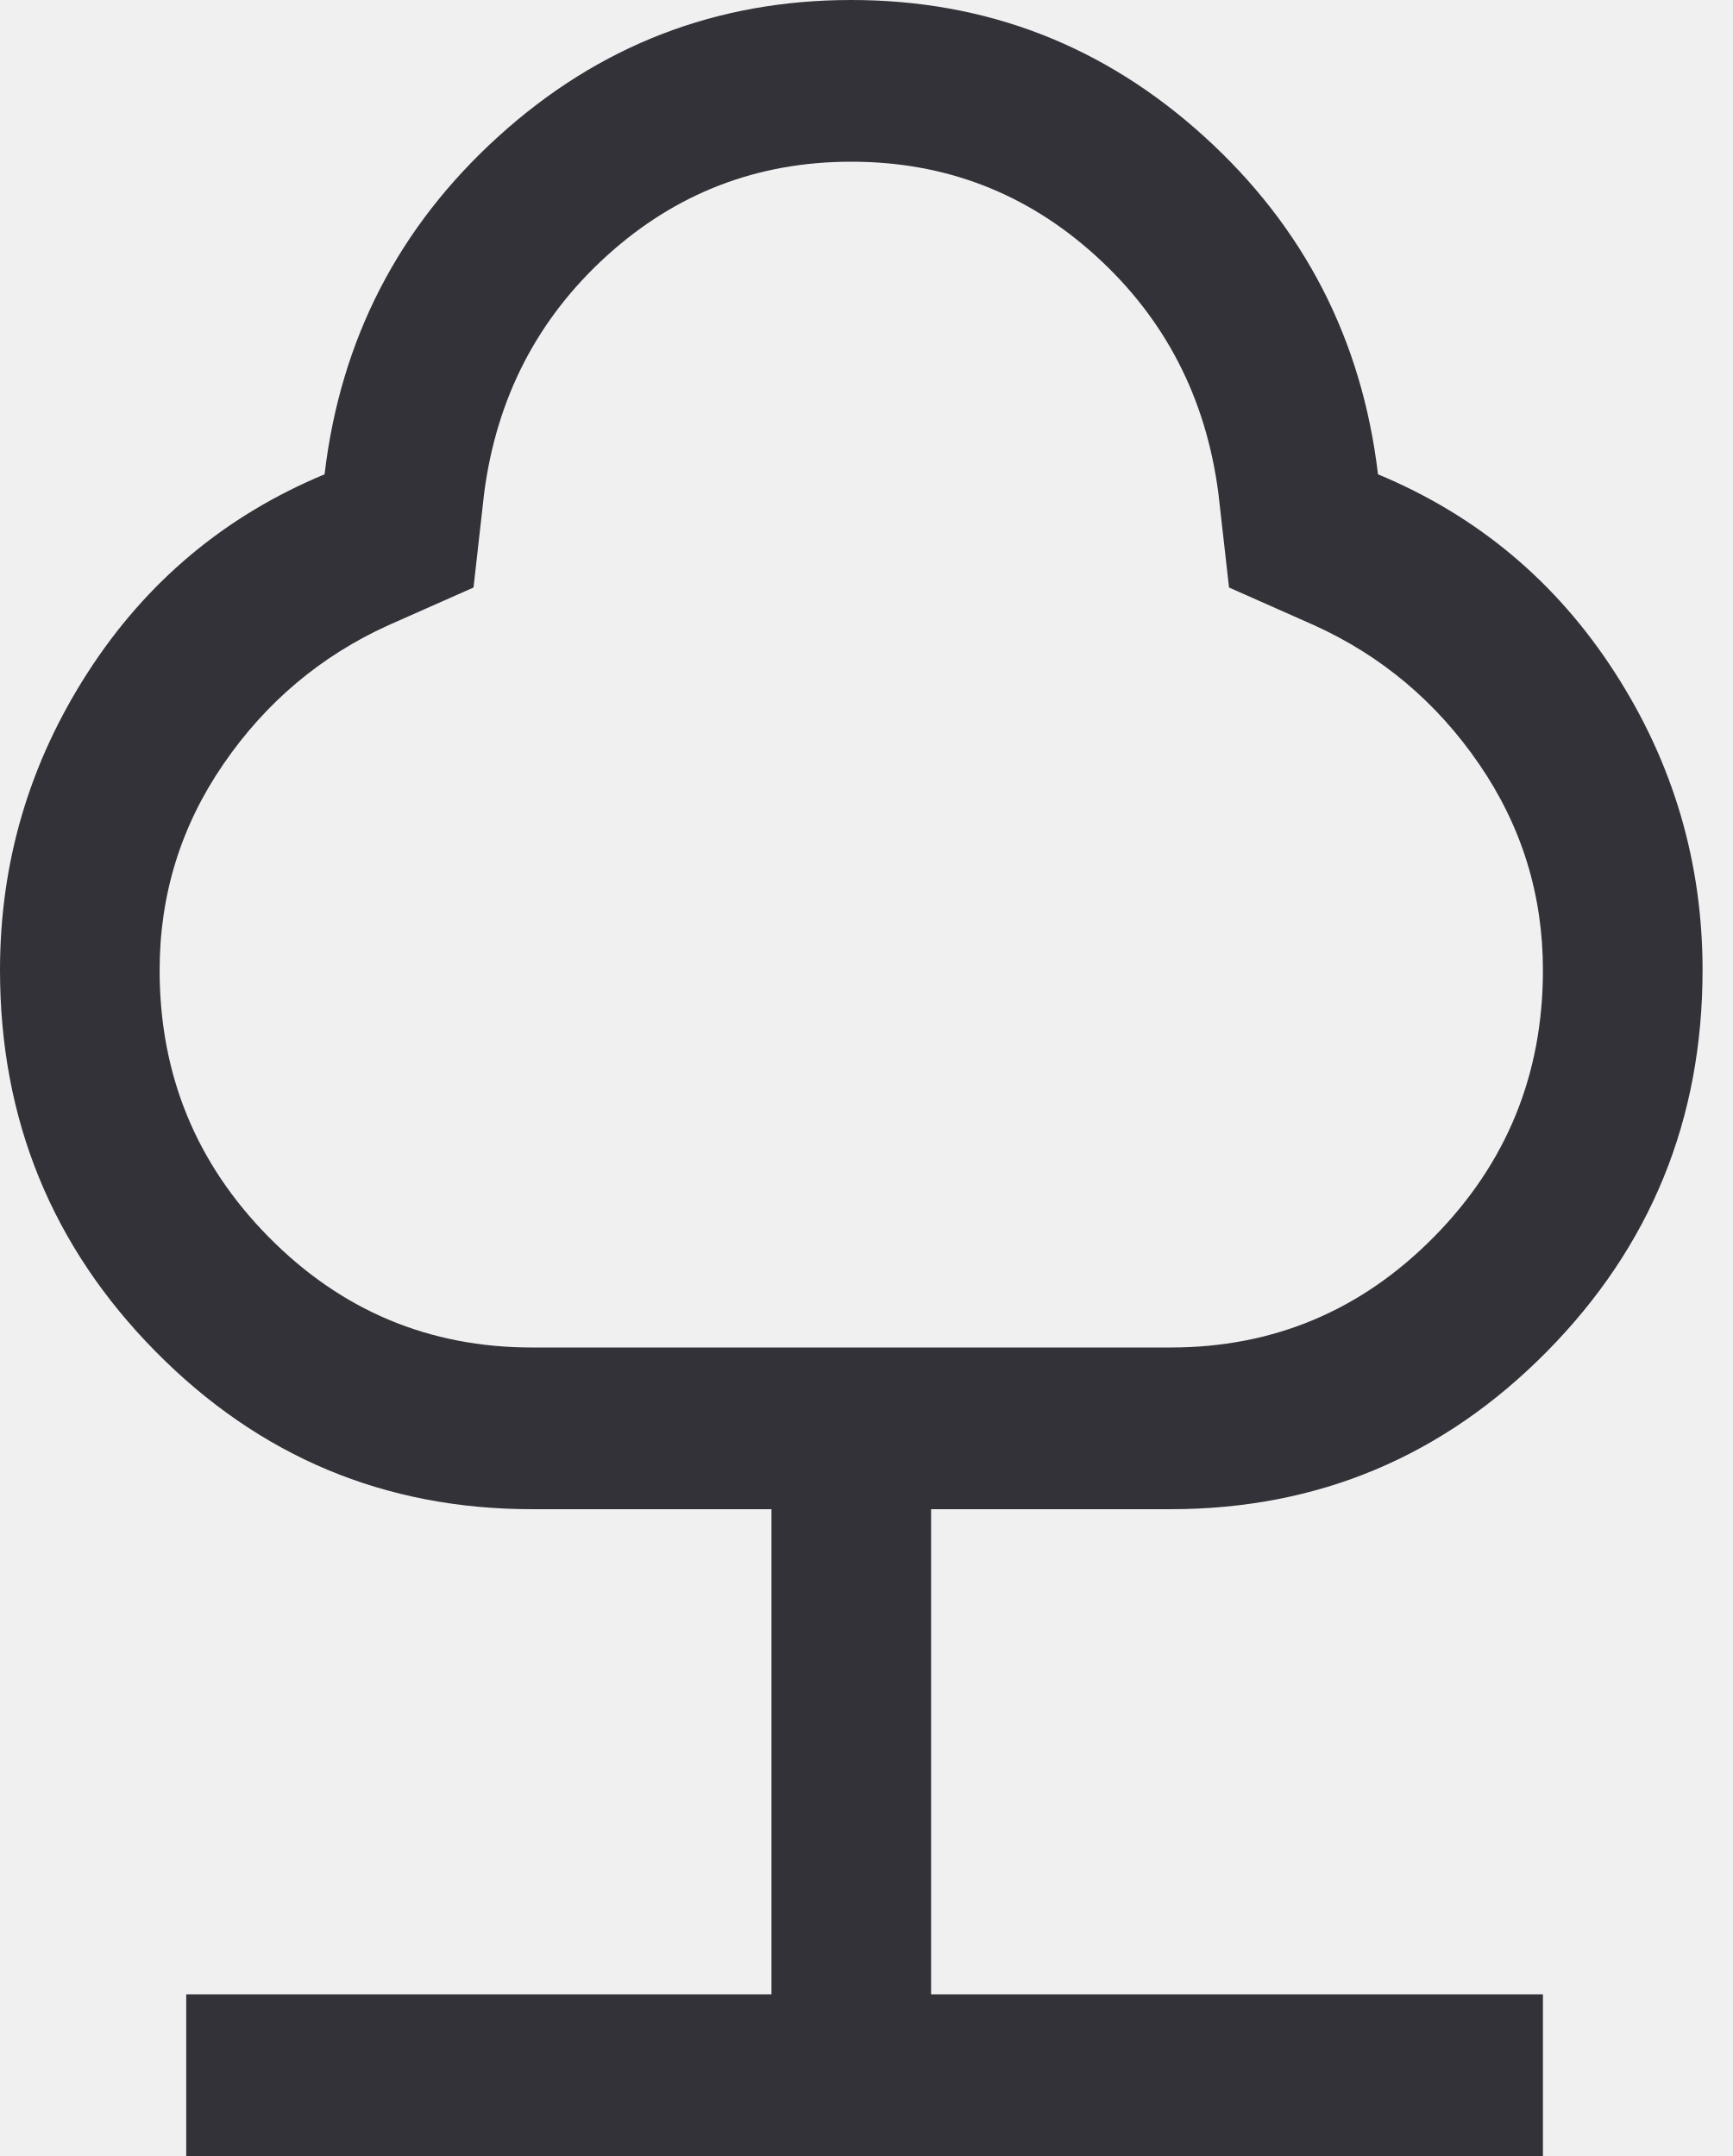
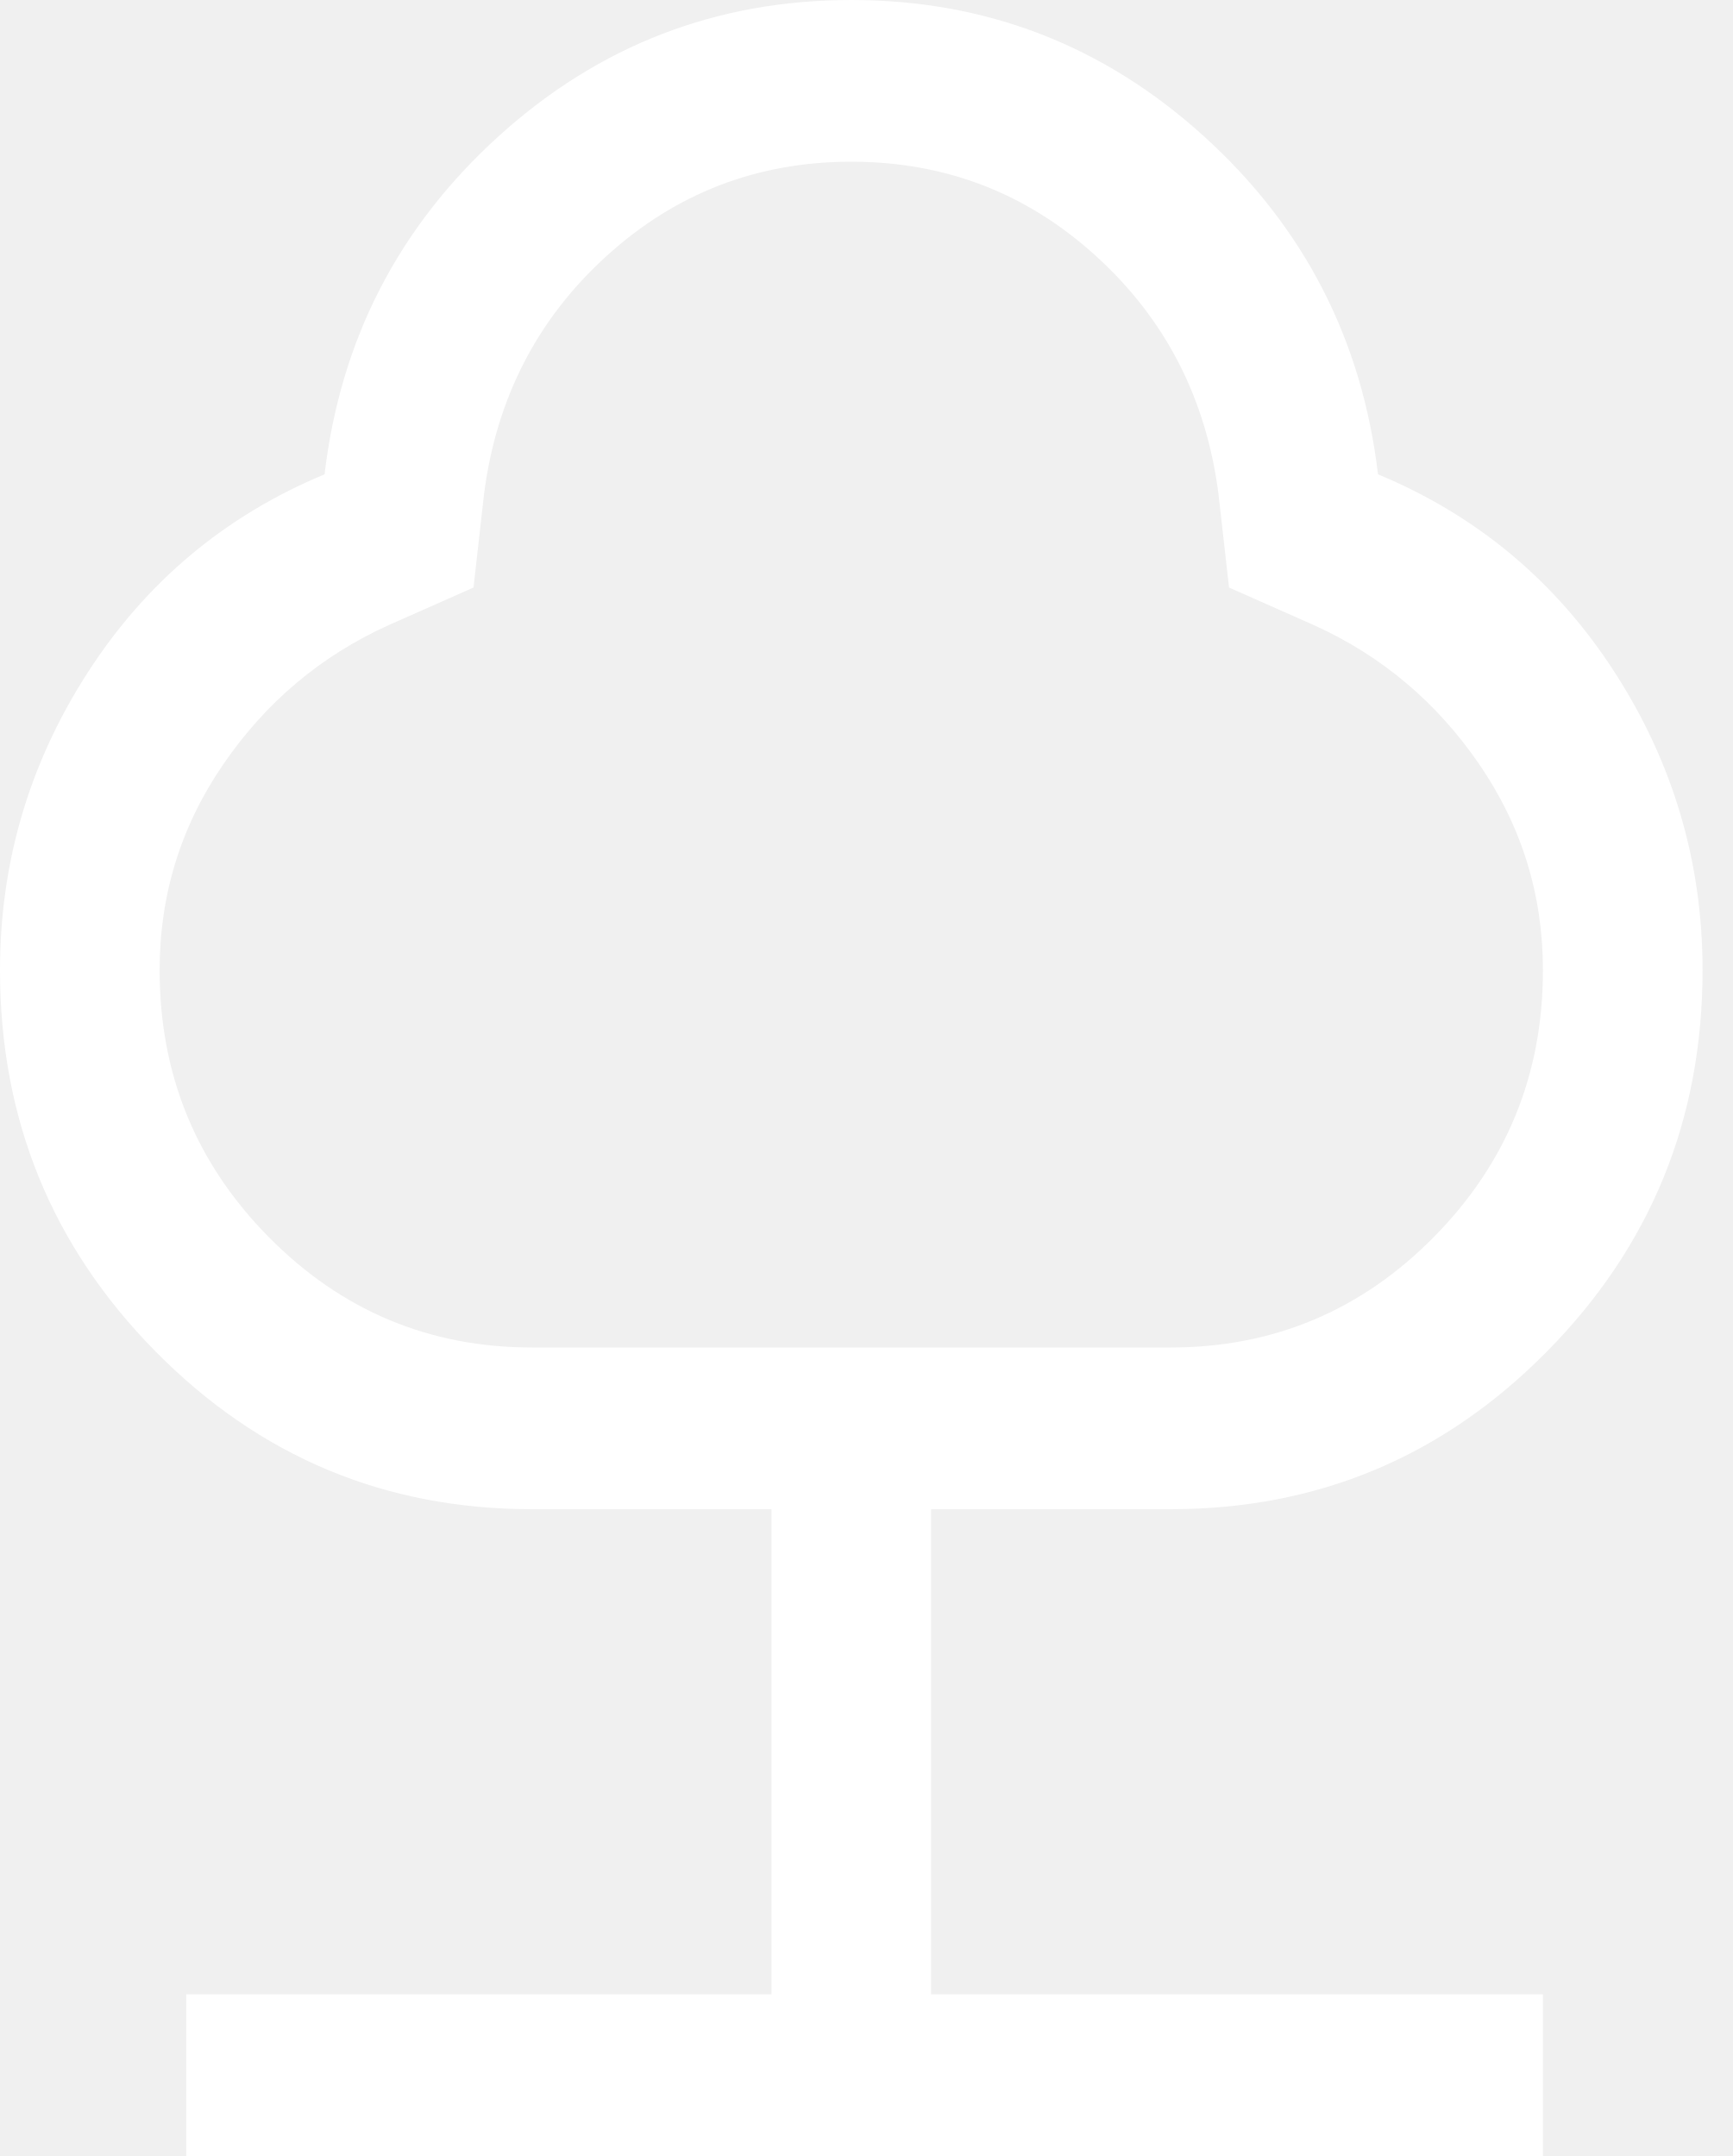
<svg xmlns="http://www.w3.org/2000/svg" width="45" height="56" viewBox="0 0 45 56" fill="none">
-   <path d="M4.836 56V51.8H20.033V39.2H13.816C9.993 39.2 6.735 37.835 4.041 35.105C1.347 32.375 0 29.073 0 25.2C0 22.4 0.76 19.822 2.28 17.465C3.799 15.108 5.849 13.393 8.428 12.32C8.842 8.82 10.35 5.892 12.952 3.535C15.554 1.178 18.605 0 22.105 0C25.605 0 28.656 1.178 31.258 3.535C33.86 5.892 35.368 8.82 35.783 12.32C38.362 13.393 40.411 15.108 41.931 17.465C43.451 19.822 44.211 22.4 44.211 25.2C44.211 29.073 42.864 32.375 40.169 35.105C37.475 37.835 34.217 39.2 30.395 39.2H24.178V51.8H40.066V56H4.836ZM13.816 35H30.395C33.066 35 35.345 34.043 37.234 32.13C39.122 30.217 40.066 27.907 40.066 25.2C40.066 23.24 39.513 21.455 38.408 19.845C37.303 18.235 35.875 17.033 34.125 16.24L31.915 15.26L31.638 12.81C31.316 10.337 30.257 8.283 28.46 6.65C26.665 5.017 24.546 4.2 22.105 4.2C19.665 4.2 17.546 5.017 15.75 6.65C13.954 8.283 12.895 10.337 12.572 12.81L12.296 15.26L10.085 16.24C8.336 17.033 6.908 18.235 5.803 19.845C4.697 21.455 4.145 23.24 4.145 25.2C4.145 27.907 5.089 30.217 6.977 32.13C8.865 34.043 11.145 35 13.816 35Z" fill="#323238" />
+   <path d="M4.836 56V51.8H20.033V39.2H13.816C9.993 39.2 6.735 37.835 4.041 35.105C1.347 32.375 0 29.073 0 25.2C0 22.4 0.76 19.822 2.28 17.465C3.799 15.108 5.849 13.393 8.428 12.32C8.842 8.82 10.35 5.892 12.952 3.535C15.554 1.178 18.605 0 22.105 0C25.605 0 28.656 1.178 31.258 3.535C33.86 5.892 35.368 8.82 35.783 12.32C38.362 13.393 40.411 15.108 41.931 17.465C43.451 19.822 44.211 22.4 44.211 25.2C44.211 29.073 42.864 32.375 40.169 35.105C37.475 37.835 34.217 39.2 30.395 39.2H24.178V51.8H40.066V56H4.836ZM13.816 35H30.395C33.066 35 35.345 34.043 37.234 32.13C39.122 30.217 40.066 27.907 40.066 25.2C40.066 23.24 39.513 21.455 38.408 19.845C37.303 18.235 35.875 17.033 34.125 16.24L31.915 15.26L31.638 12.81C31.316 10.337 30.257 8.283 28.46 6.65C26.665 5.017 24.546 4.2 22.105 4.2C19.665 4.2 17.546 5.017 15.75 6.65C13.954 8.283 12.895 10.337 12.572 12.81L12.296 15.26L10.085 16.24C8.336 17.033 6.908 18.235 5.803 19.845C4.697 21.455 4.145 23.24 4.145 25.2C4.145 27.907 5.089 30.217 6.977 32.13C8.865 34.043 11.145 35 13.816 35Z" fill="#FFFFFF" />
</svg>
